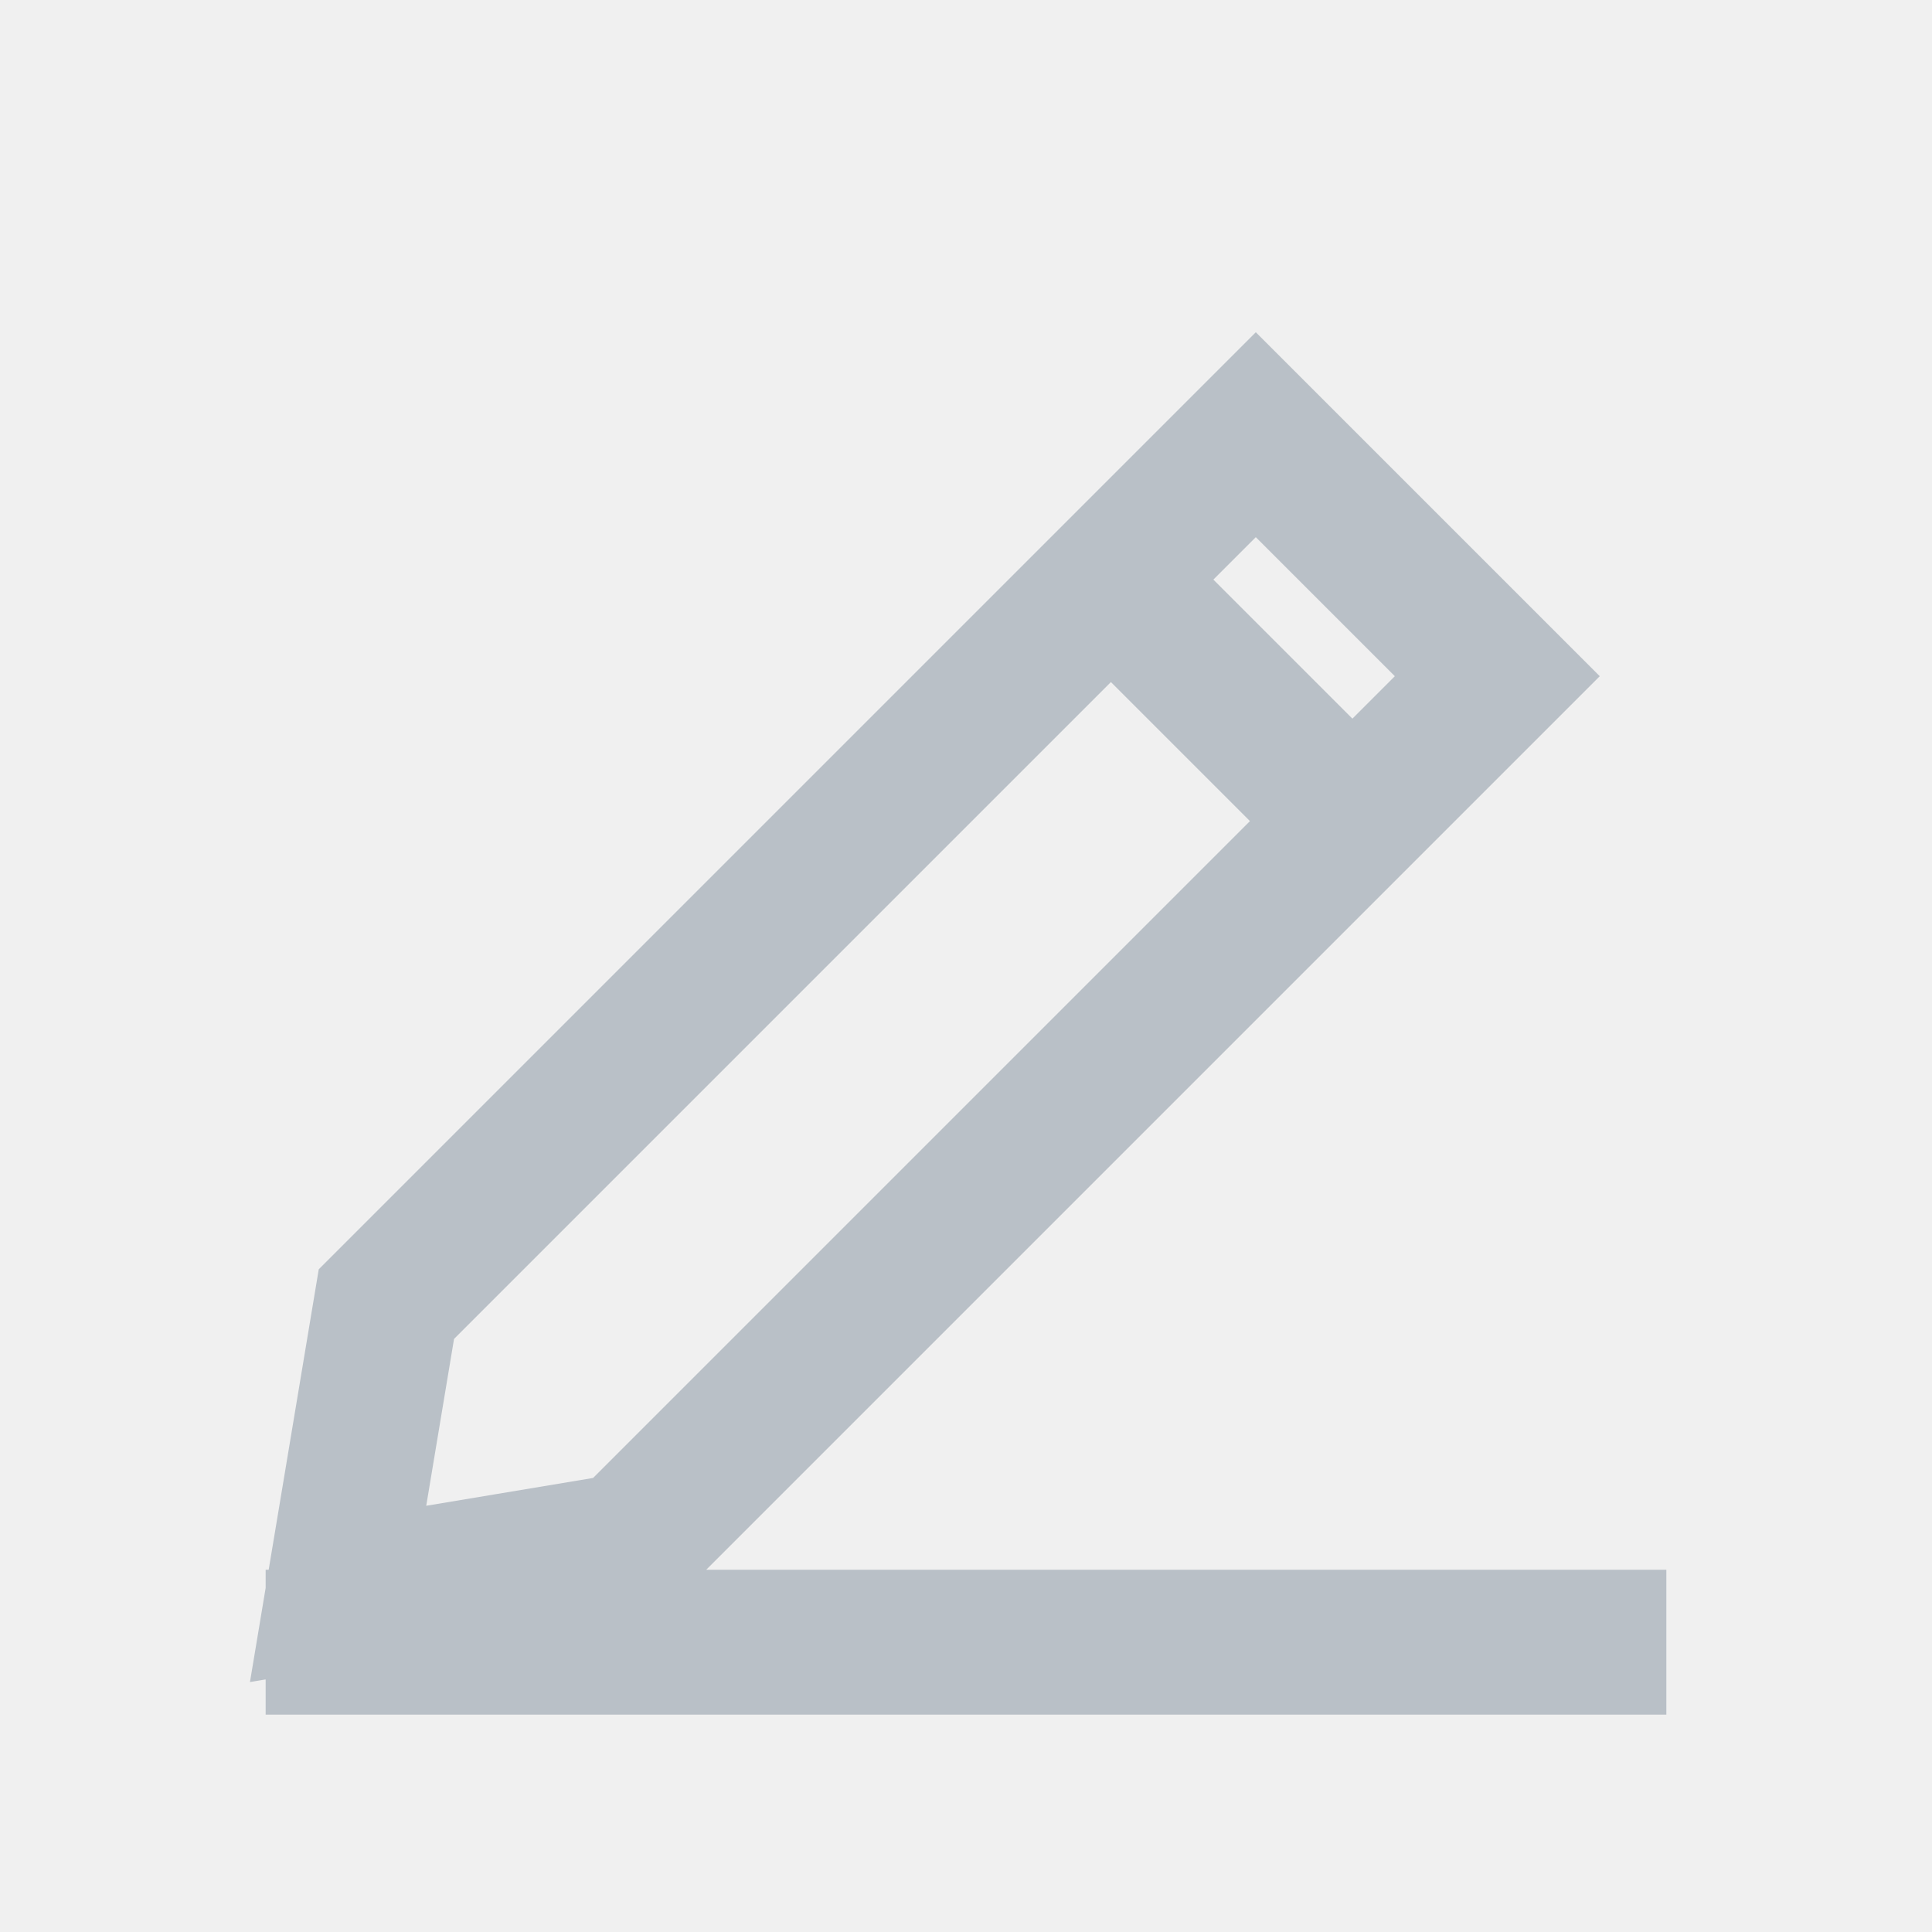
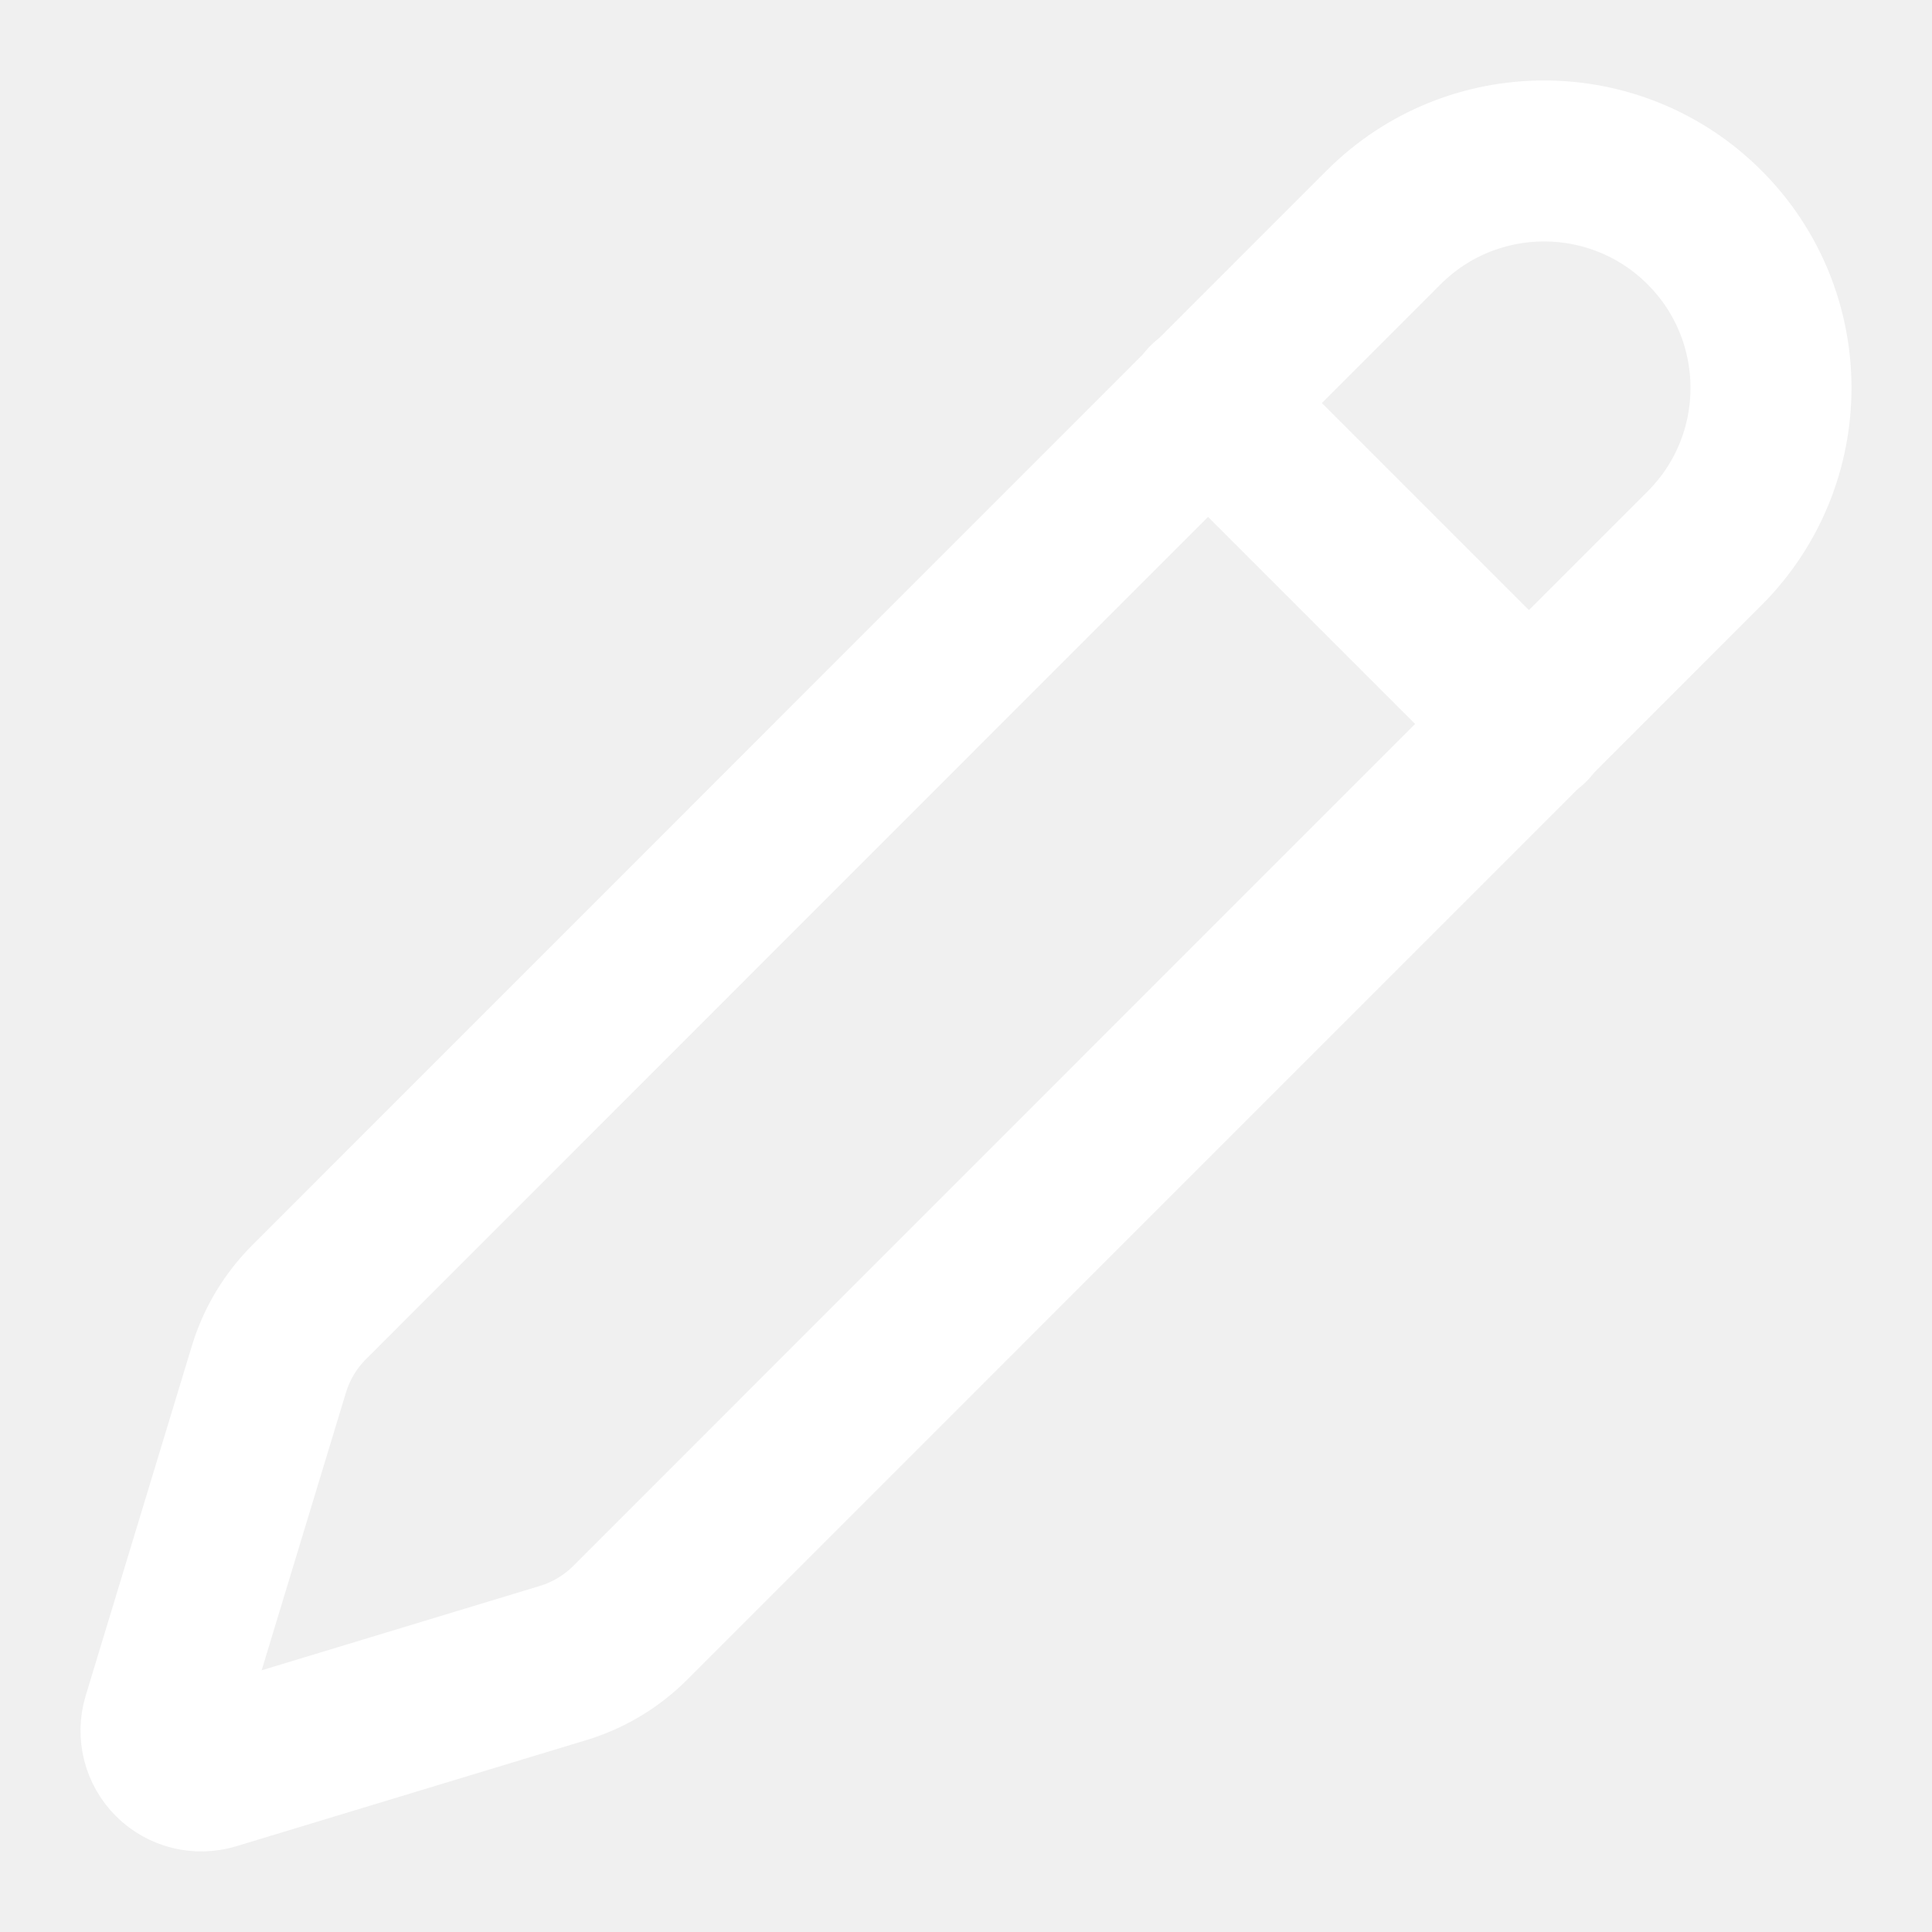
- <svg xmlns="http://www.w3.org/2000/svg" viewBox="0 0 20 20" fill="none" stroke="#b9c0c7" stroke-width="1.5" stroke-linecap="square" stroke-linejoin="miter">
-   <path d="m4 13.5-.5 3 3-.5 9-9-2.5-2.5zM11.5 6l2.5 2.5M3.5 17h13" />
+ <svg xmlns="http://www.w3.org/2000/svg" viewBox="0 0 24 24" fill="none" stroke="#ffffff" stroke-width="2" stroke-linecap="round" stroke-linejoin="round">
+   <path d="M21.174 6.812a1 1 0 0 0-3.986-3.987L3.842 16.174a2 2 0 0 0-.5.83l-1.321 4.352a.5.5 0 0 0 .623.622l4.353-1.32a2 2 0 0 0 .83-.497z" />
+   <path d="m15 5 4 4" />
</svg>
